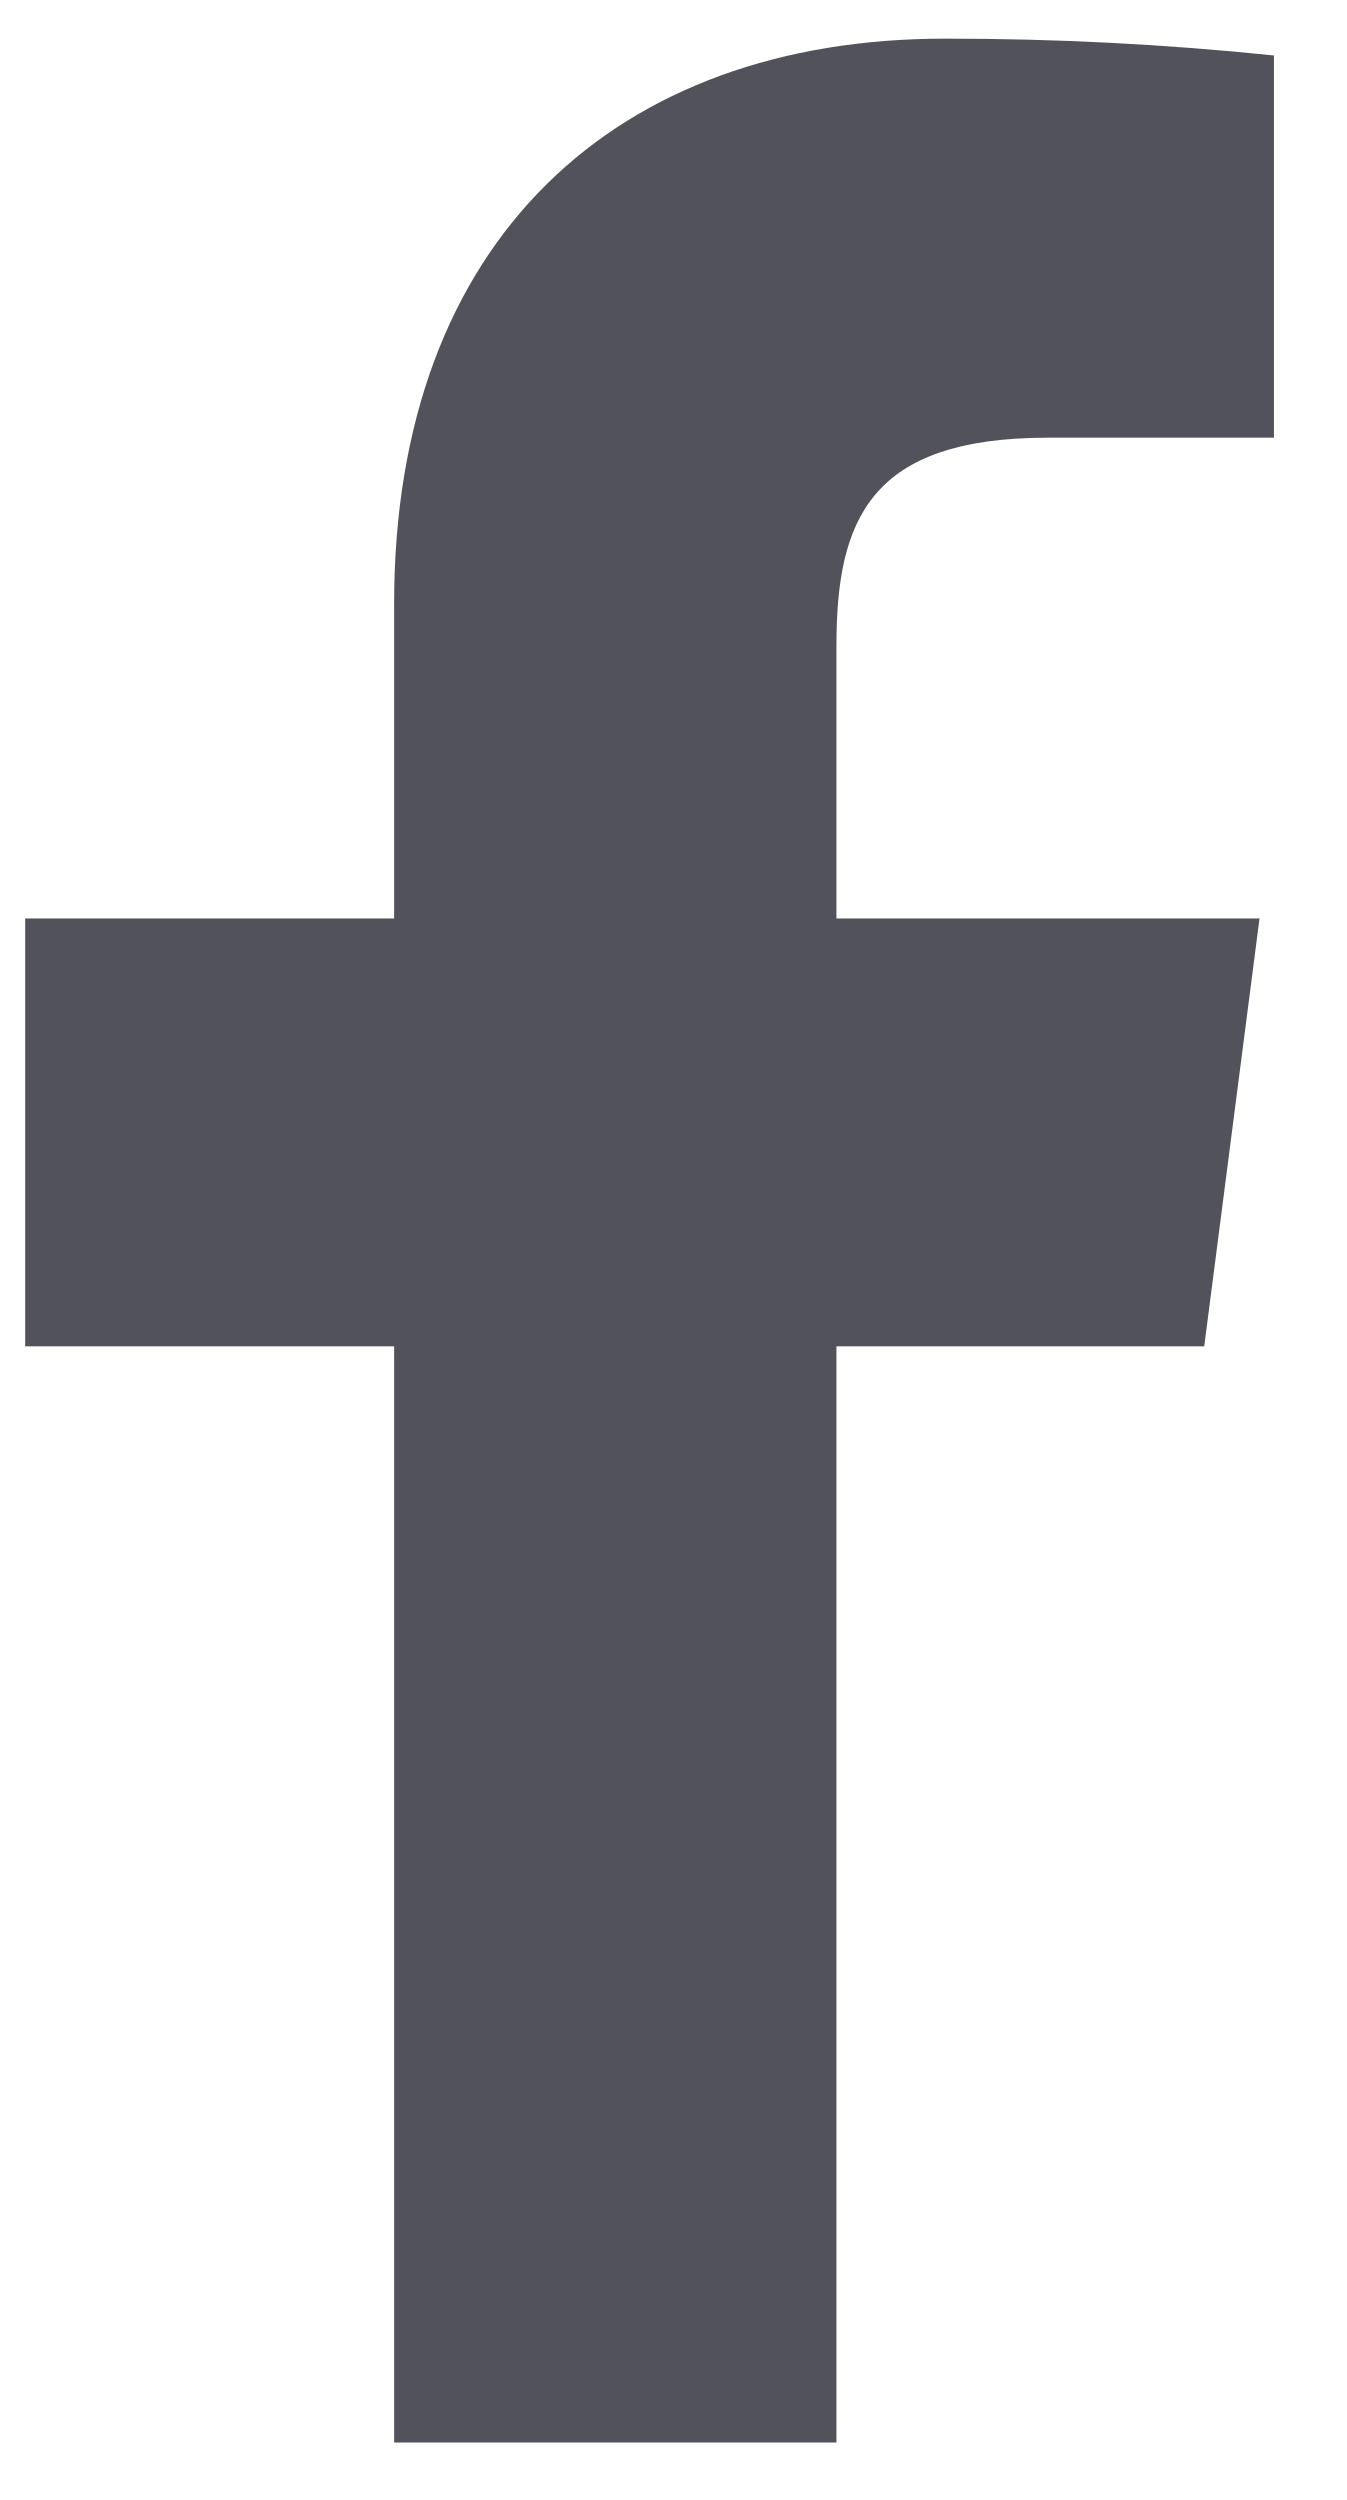
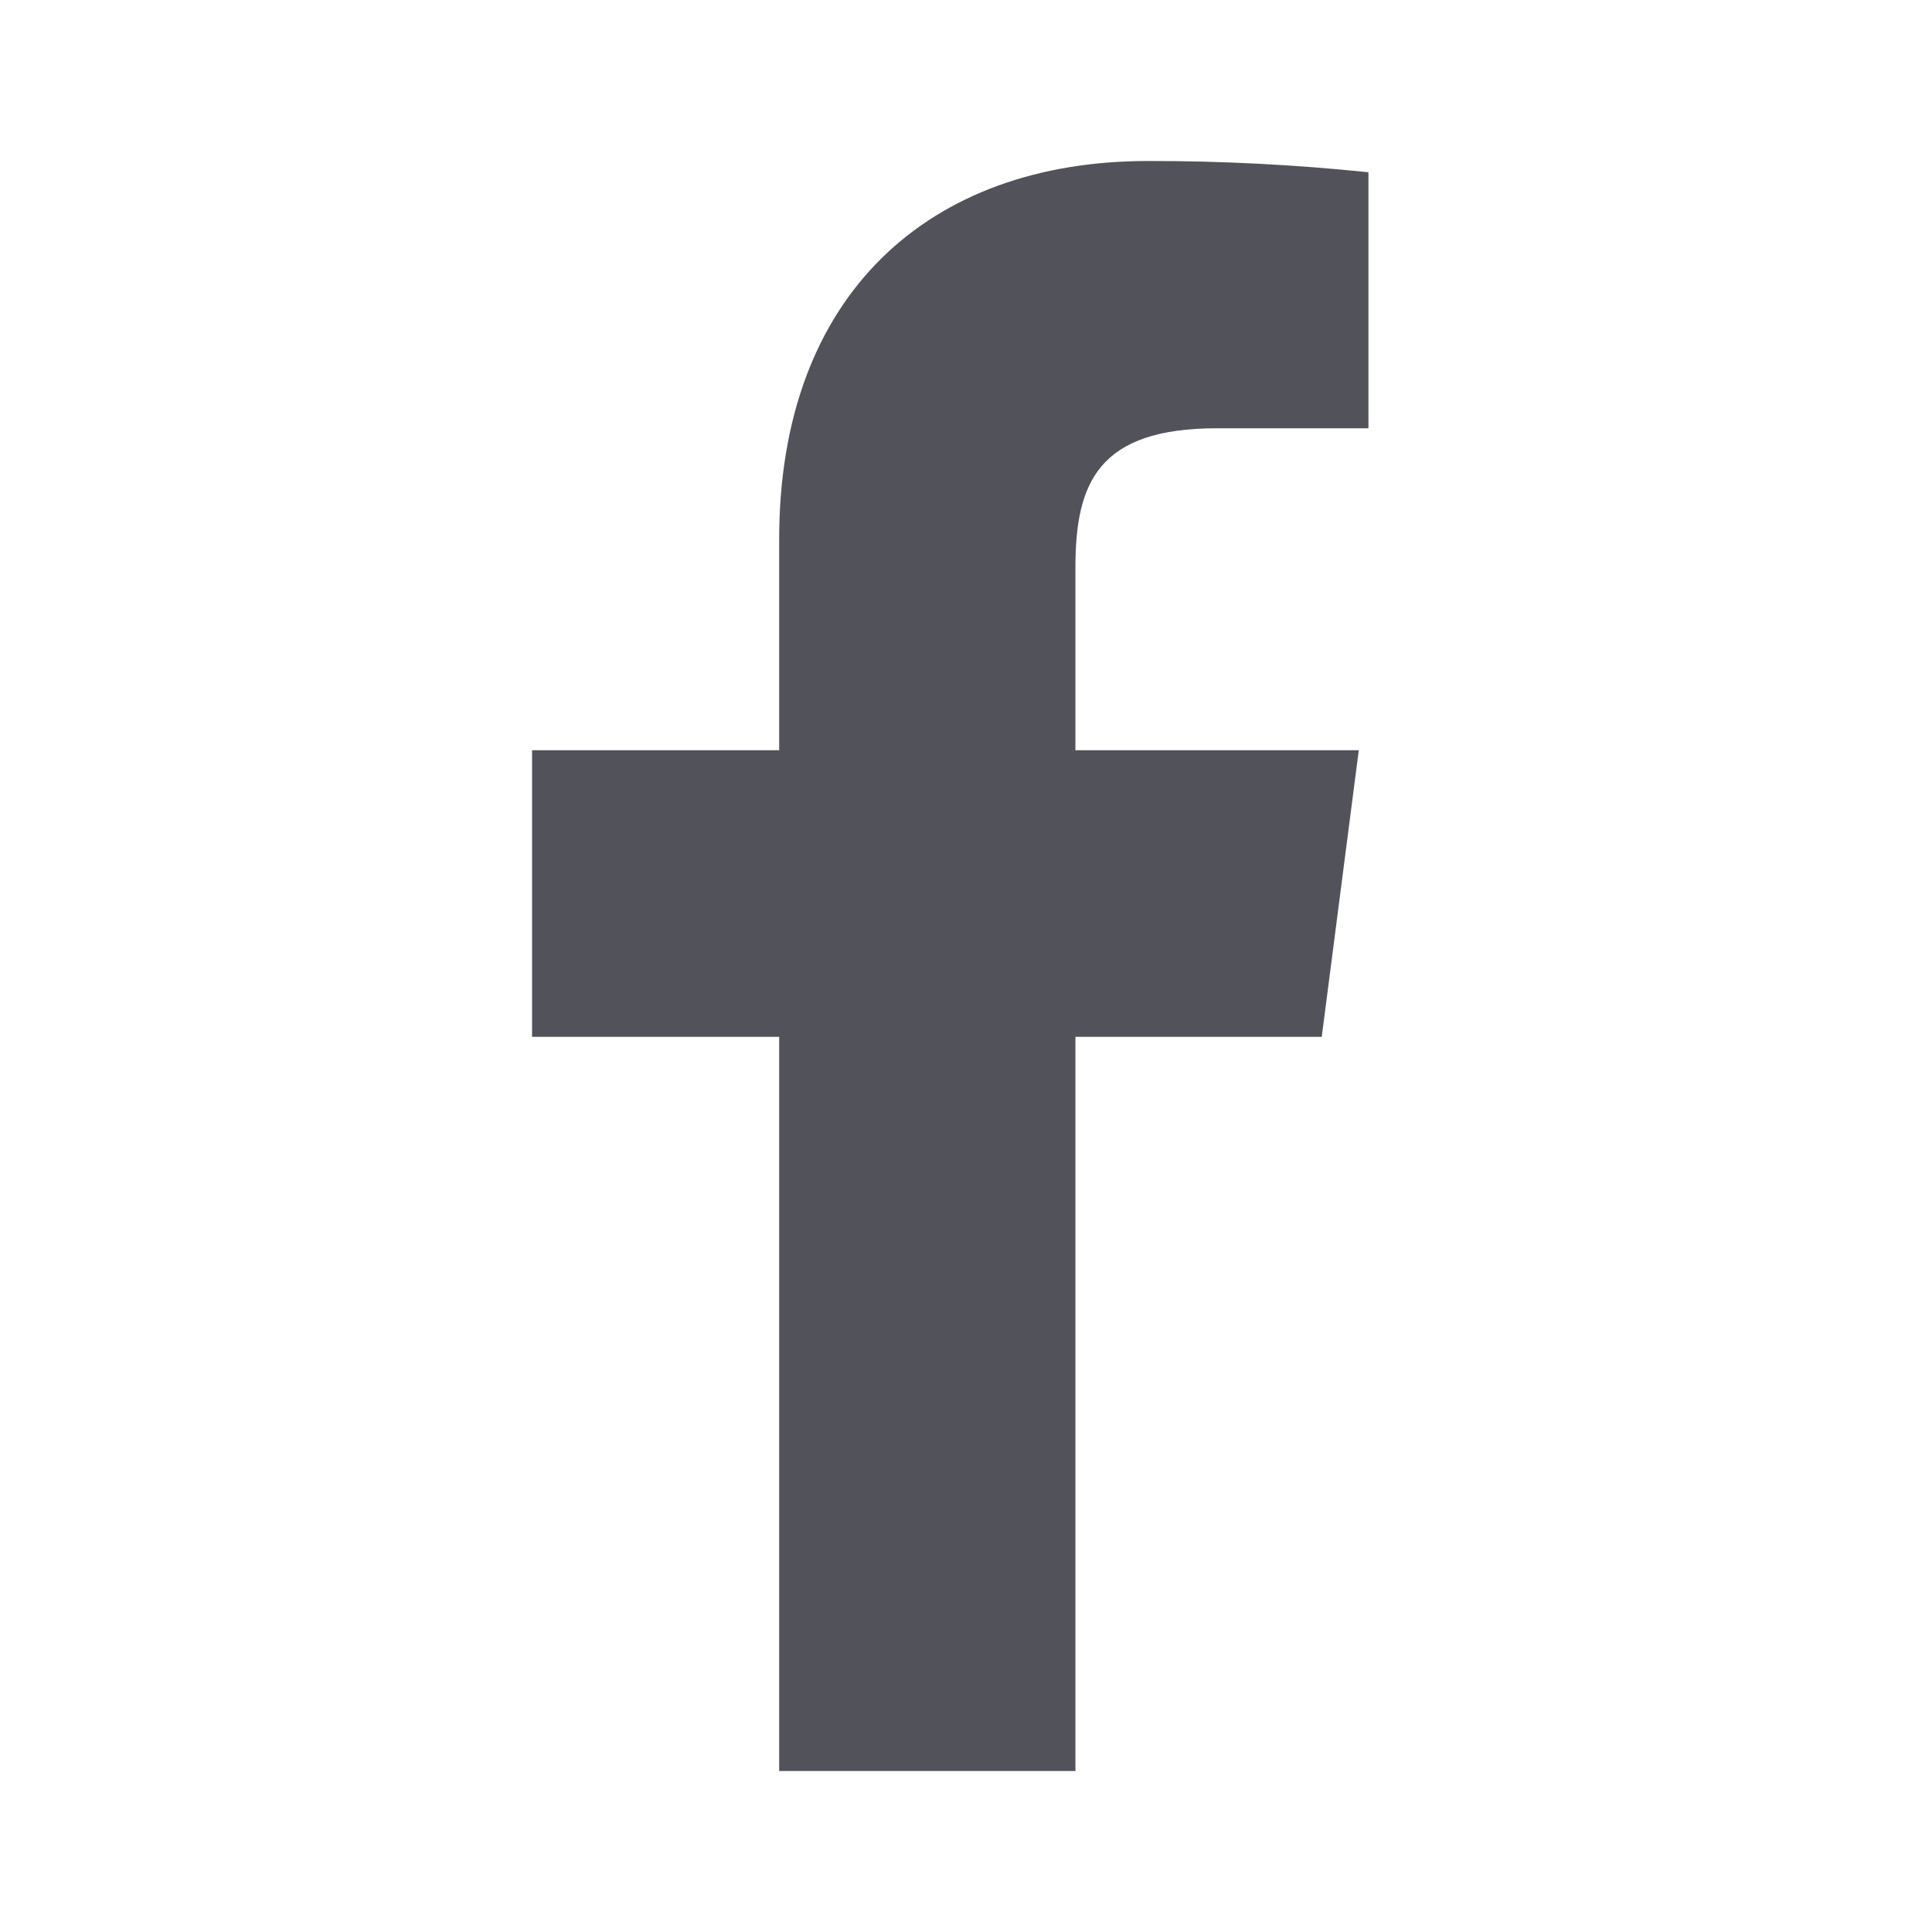
- <svg xmlns="http://www.w3.org/2000/svg" width="14" height="26" viewBox="0 0 14 26" fill="none">
-   <path d="M10.899 4.552H13.249V0.577C12.111 0.459 10.968 0.401 9.824 0.402C6.424 0.402 4.099 2.477 4.099 6.277V9.552H0.262V14.002H4.099V25.402H8.699V14.002H12.524L13.099 9.552H8.699V6.715C8.699 5.402 9.049 4.552 10.899 4.552Z" fill="#52525B" />
+ <svg xmlns="http://www.w3.org/2000/svg" width="30" height="30" viewBox="0 0 30 30" fill="none">
+   <path d="M18.899 6.65H21.249V2.675C20.111 2.557 18.968 2.498 17.824 2.5C14.424 2.5 12.099 4.575 12.099 8.375V11.65H8.262V16.1H12.099V27.5H16.699V16.1H20.524L21.099 11.65H16.699V8.813C16.699 7.5 17.049 6.65 18.899 6.65Z" fill="#52525B" />
</svg>
